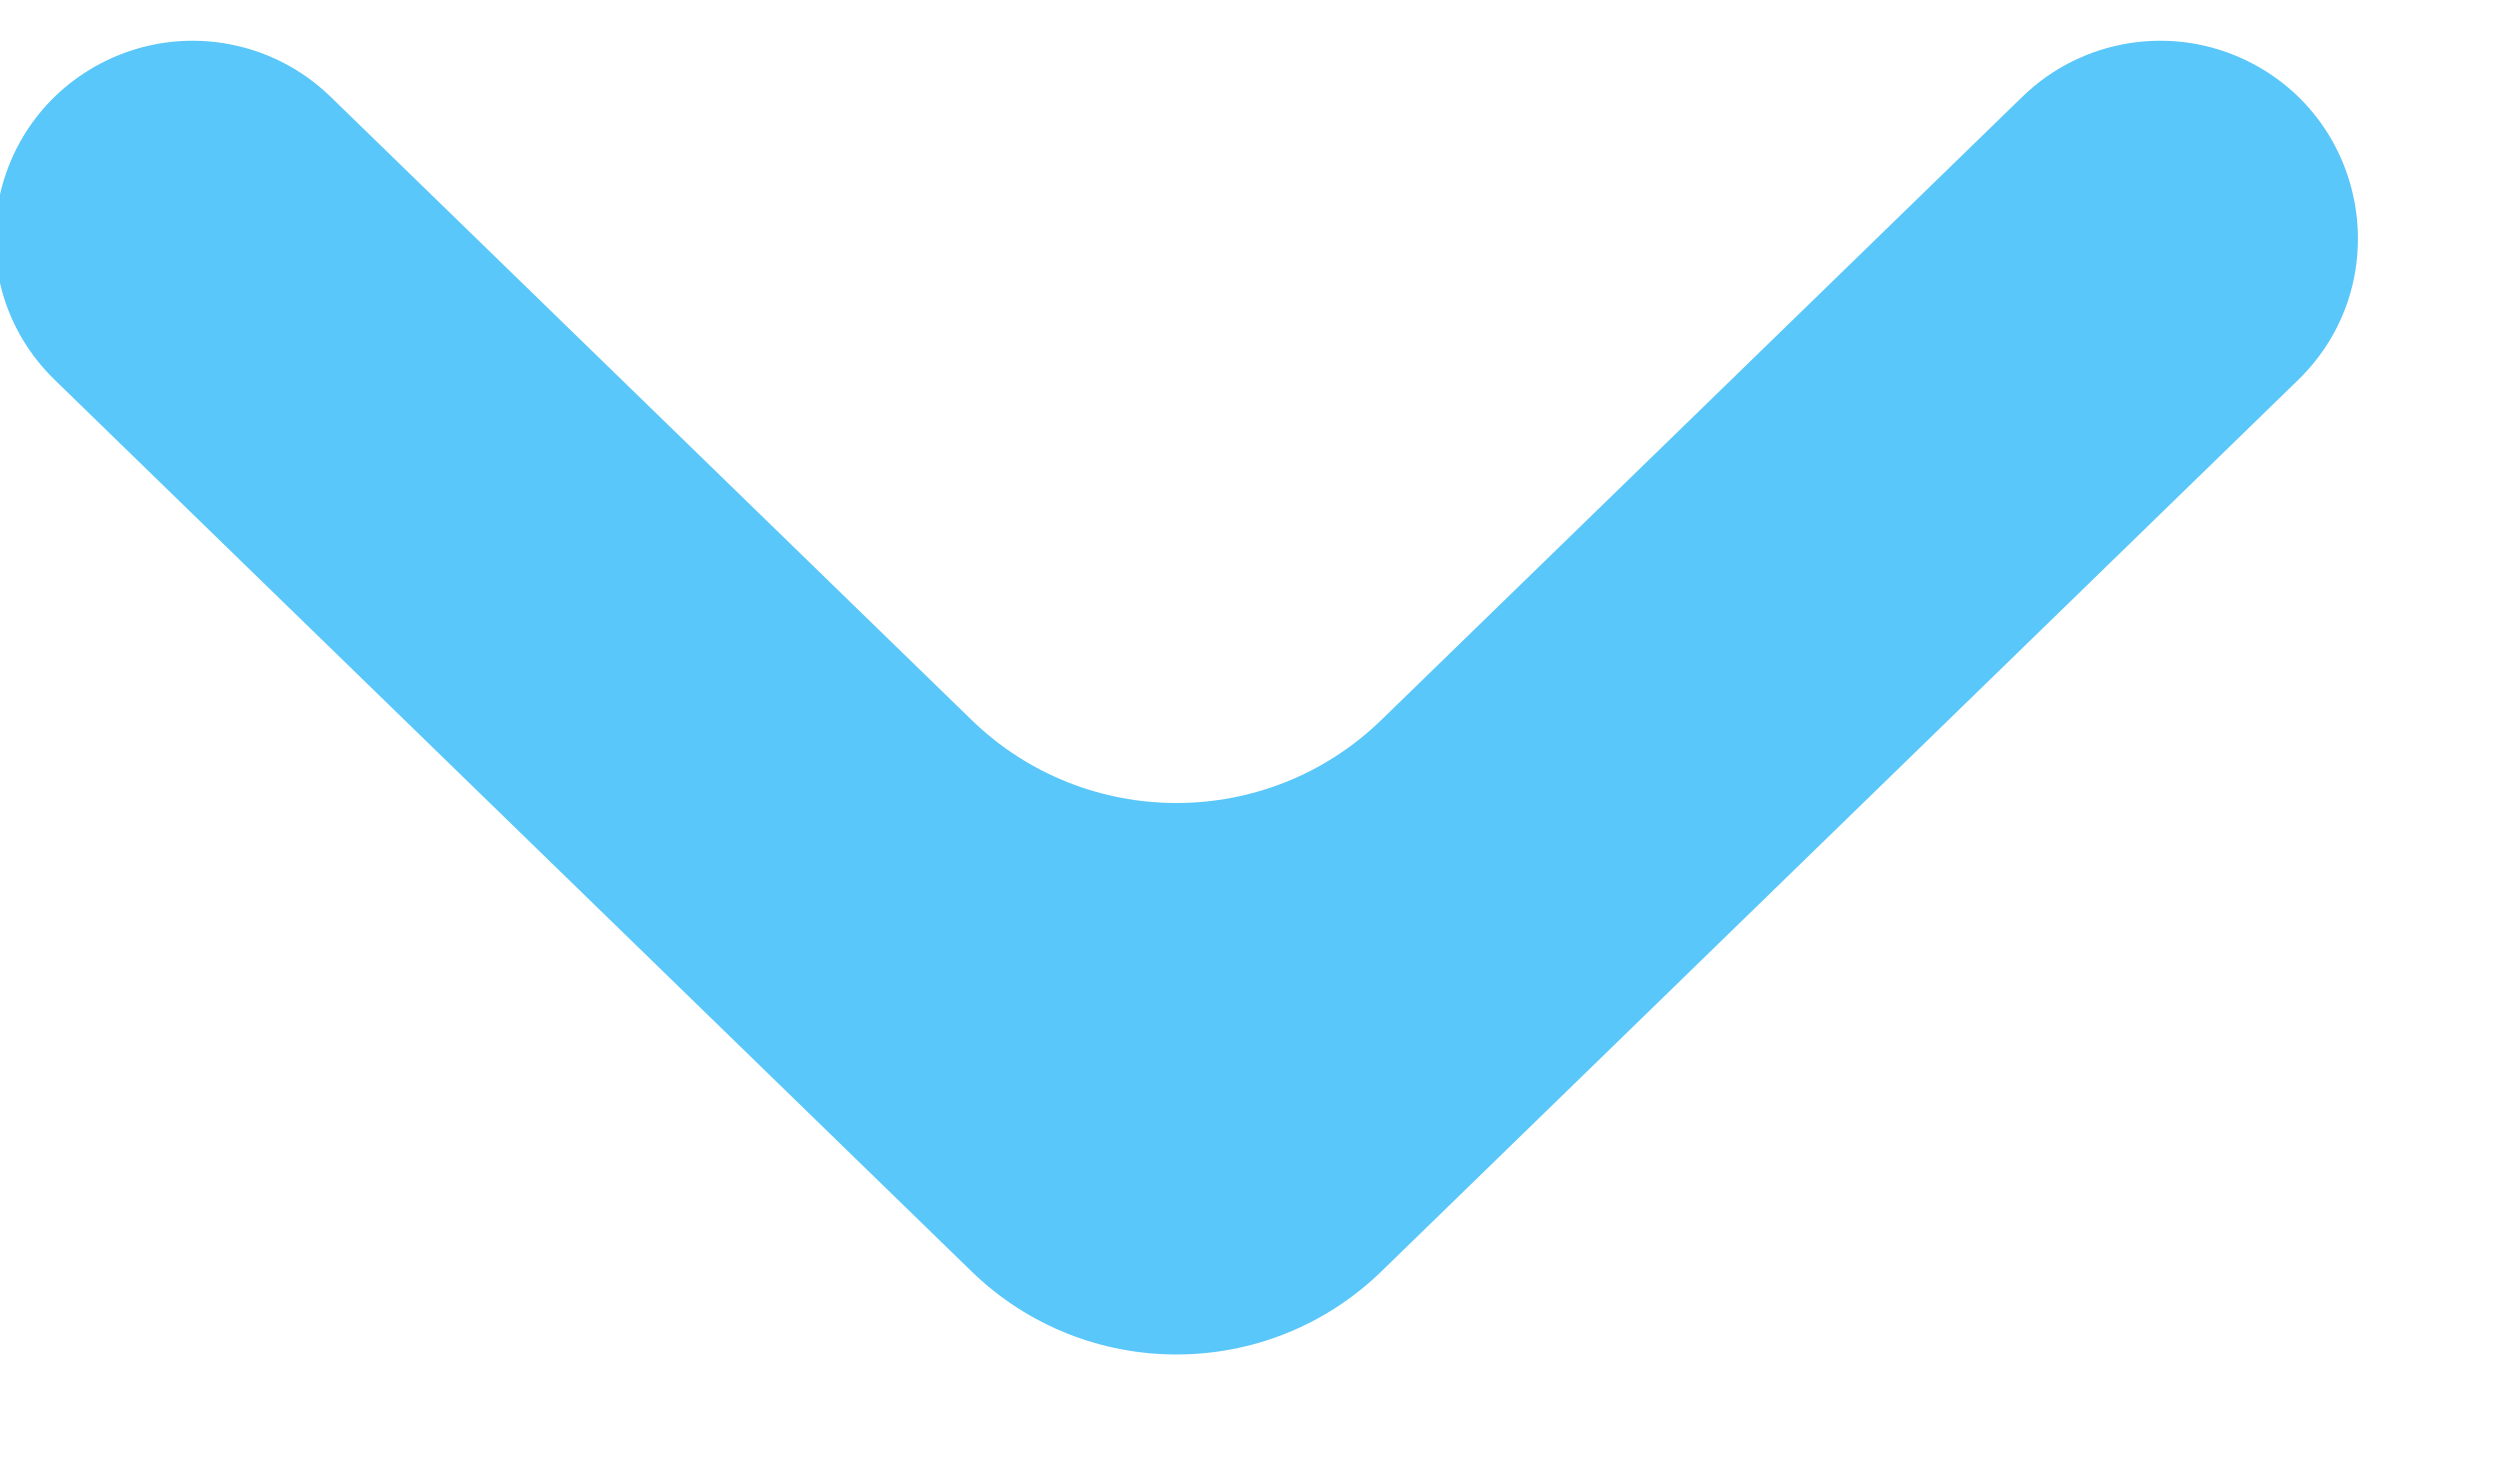
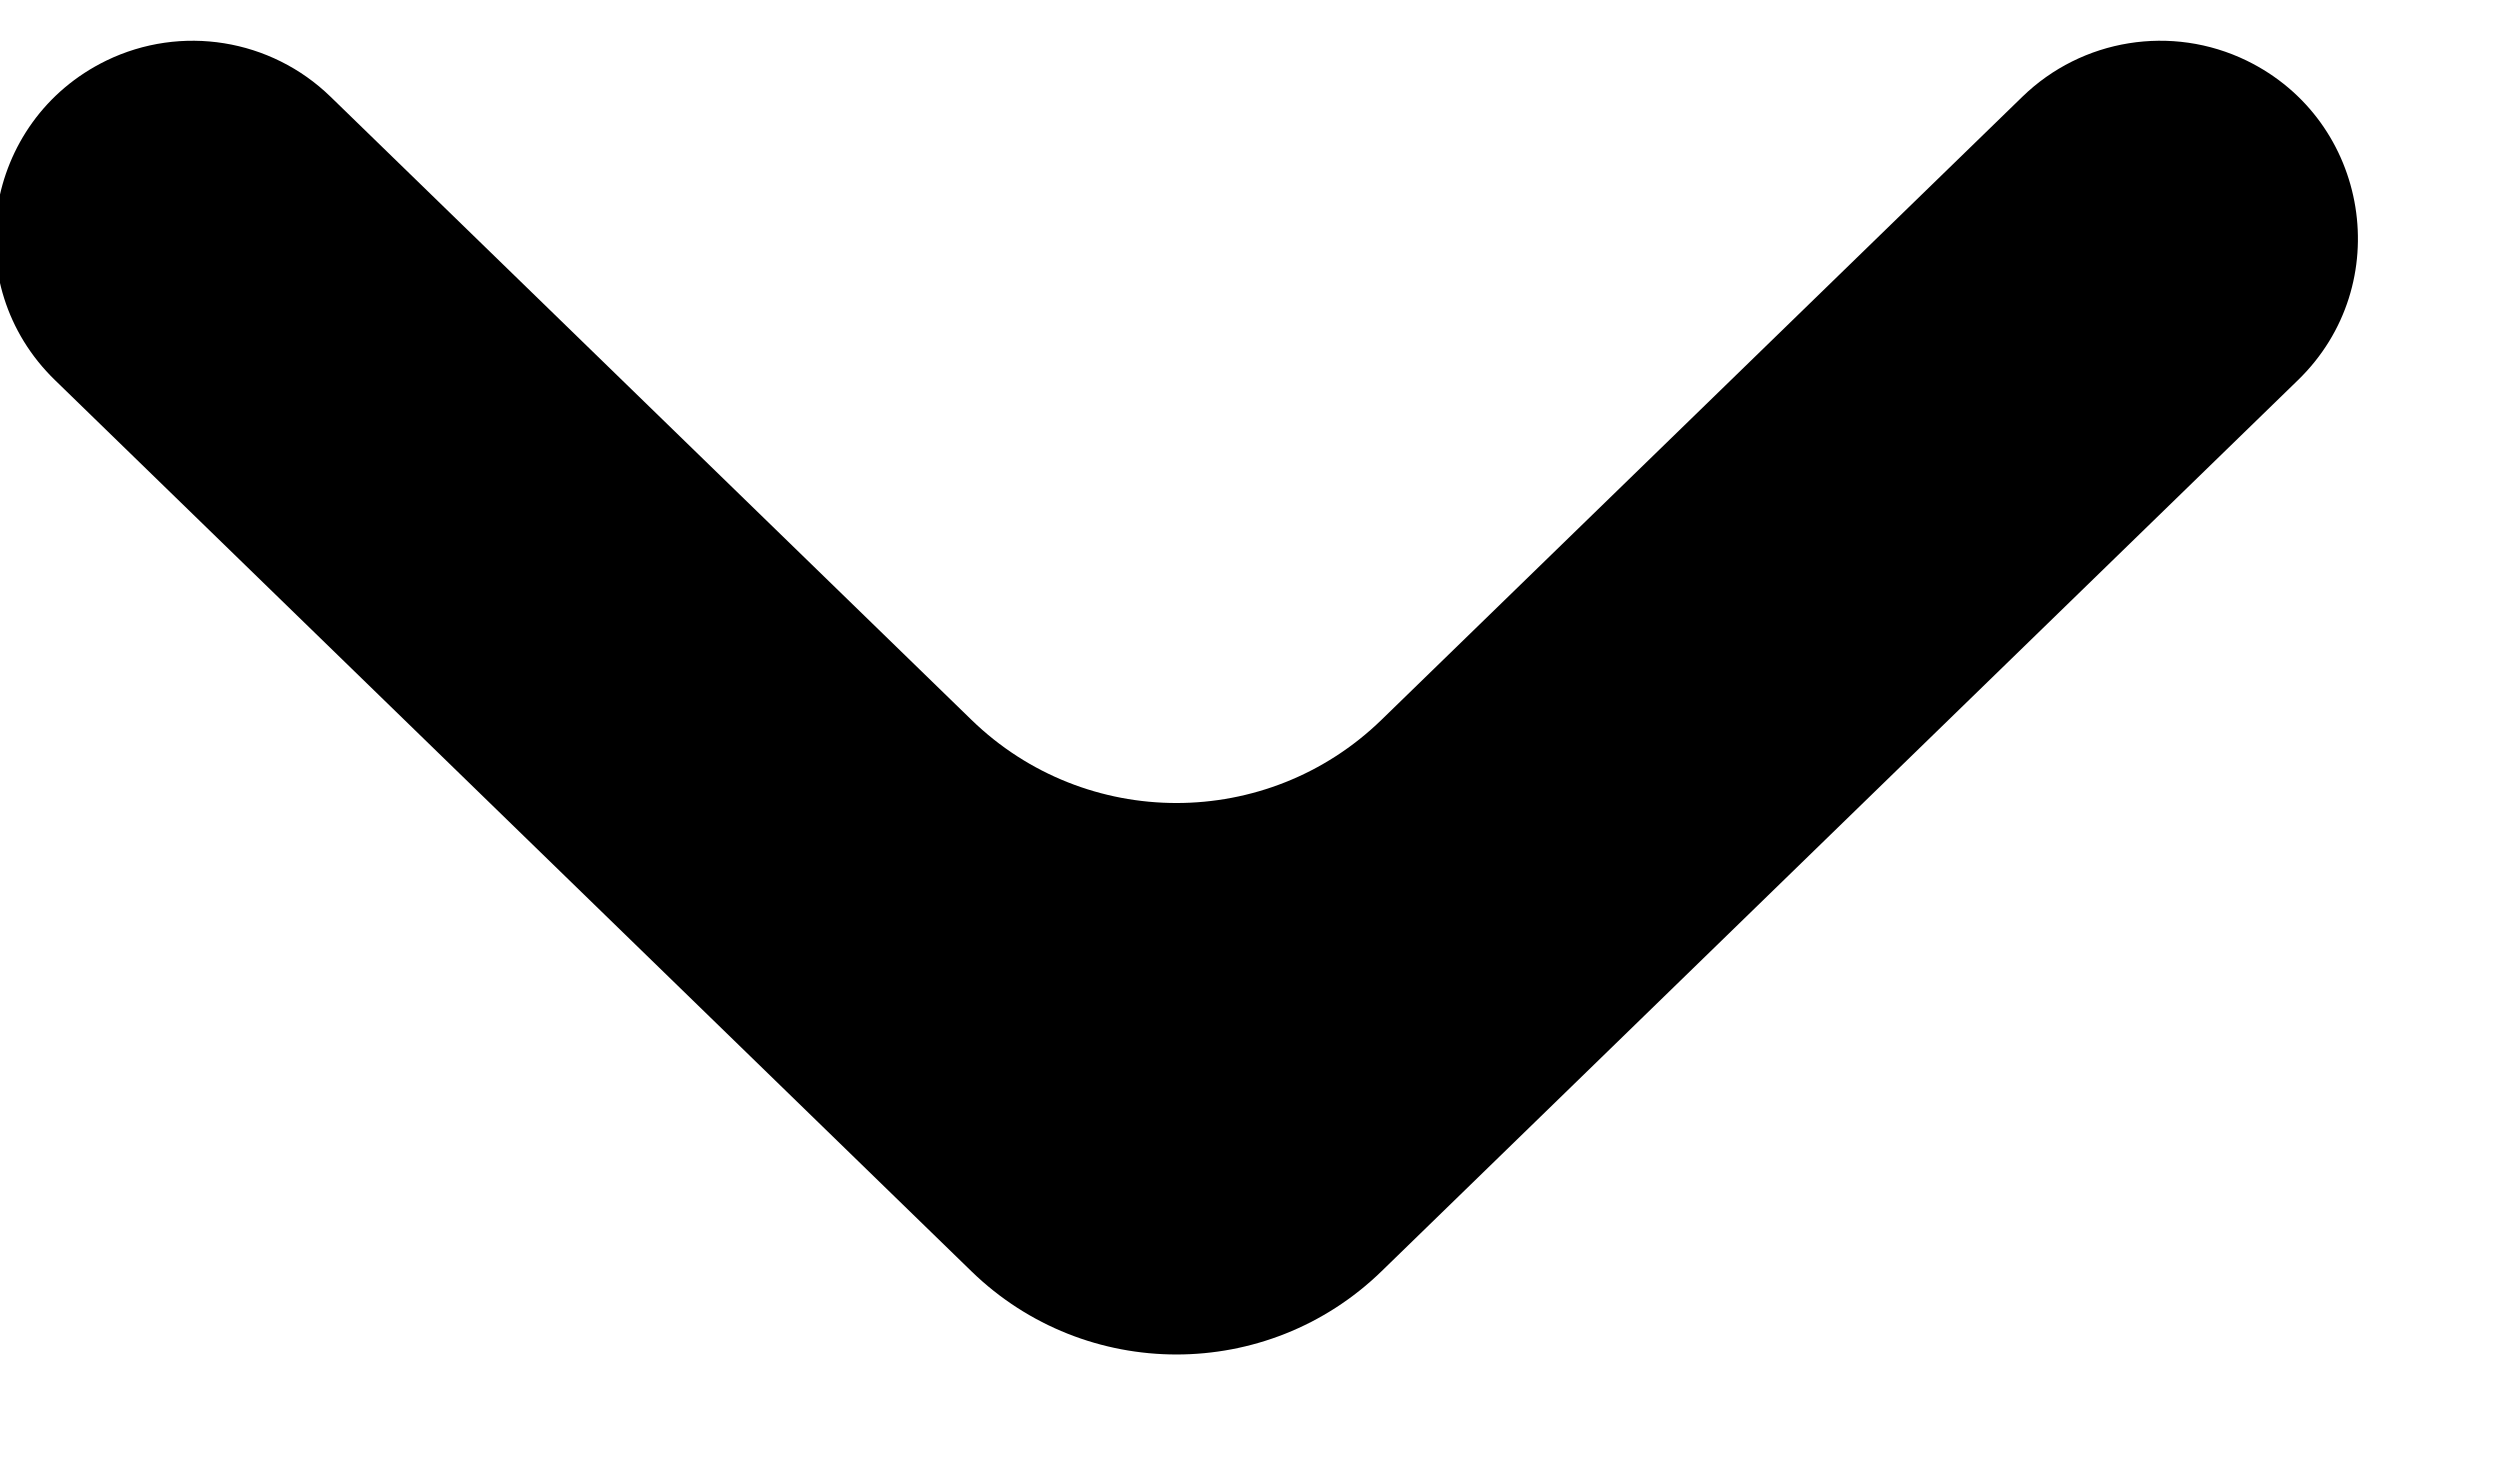
<svg xmlns="http://www.w3.org/2000/svg" width="17" height="10" viewBox="0 0 17 10" fill="none">
-   <path d="M0.723 0.412C1.232 0.165 1.842 0.263 2.248 0.658L6.606 4.895C7.382 5.649 8.618 5.649 9.394 4.895L13.752 0.658C14.158 0.263 14.768 0.165 15.277 0.412V0.412C16.115 0.82 16.295 1.936 15.626 2.585L9.394 8.645C8.618 9.399 7.382 9.399 6.606 8.645L0.374 2.585C-0.295 1.936 -0.115 0.82 0.723 0.412V0.412Z" fill="#59C7F9" />
+   <path d="M0.723 0.412C1.232 0.165 1.842 0.263 2.248 0.658L6.606 4.895C7.382 5.649 8.618 5.649 9.394 4.895L13.752 0.658C14.158 0.263 14.768 0.165 15.277 0.412V0.412C16.115 0.82 16.295 1.936 15.626 2.585L9.394 8.645C8.618 9.399 7.382 9.399 6.606 8.645L0.374 2.585C-0.295 1.936 -0.115 0.82 0.723 0.412V0.412Z" fill="currentColor" />
</svg>
